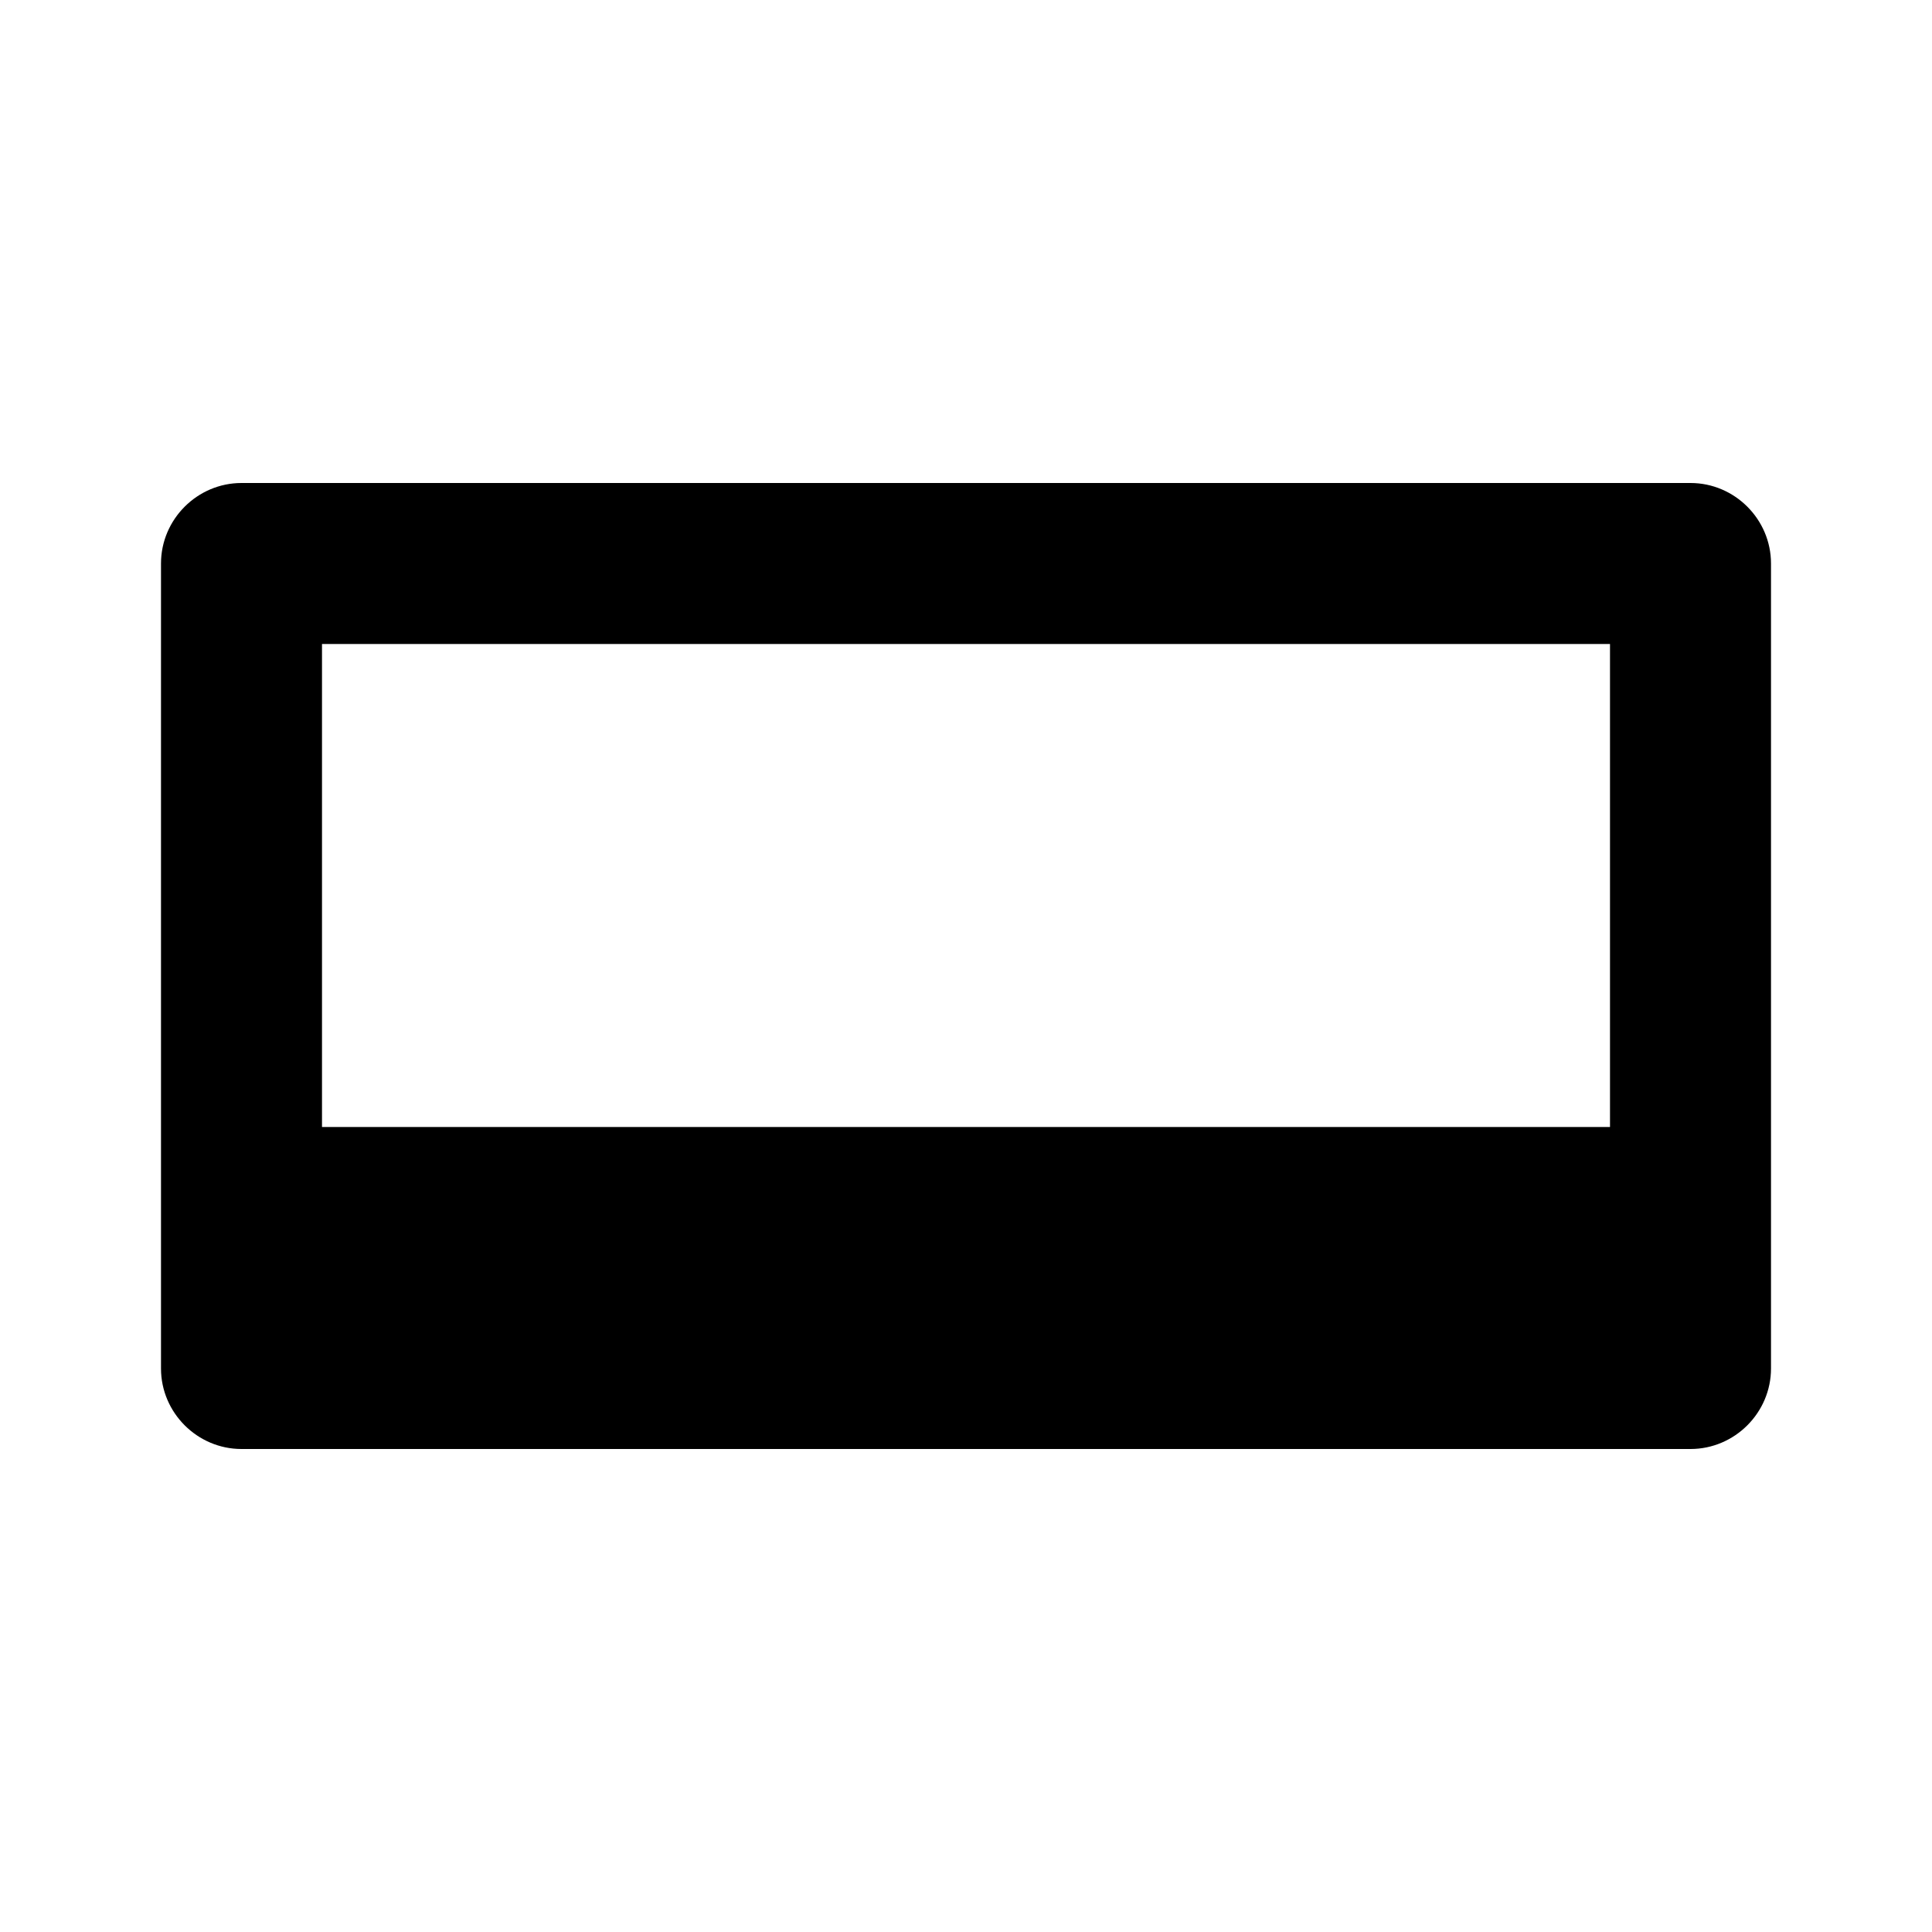
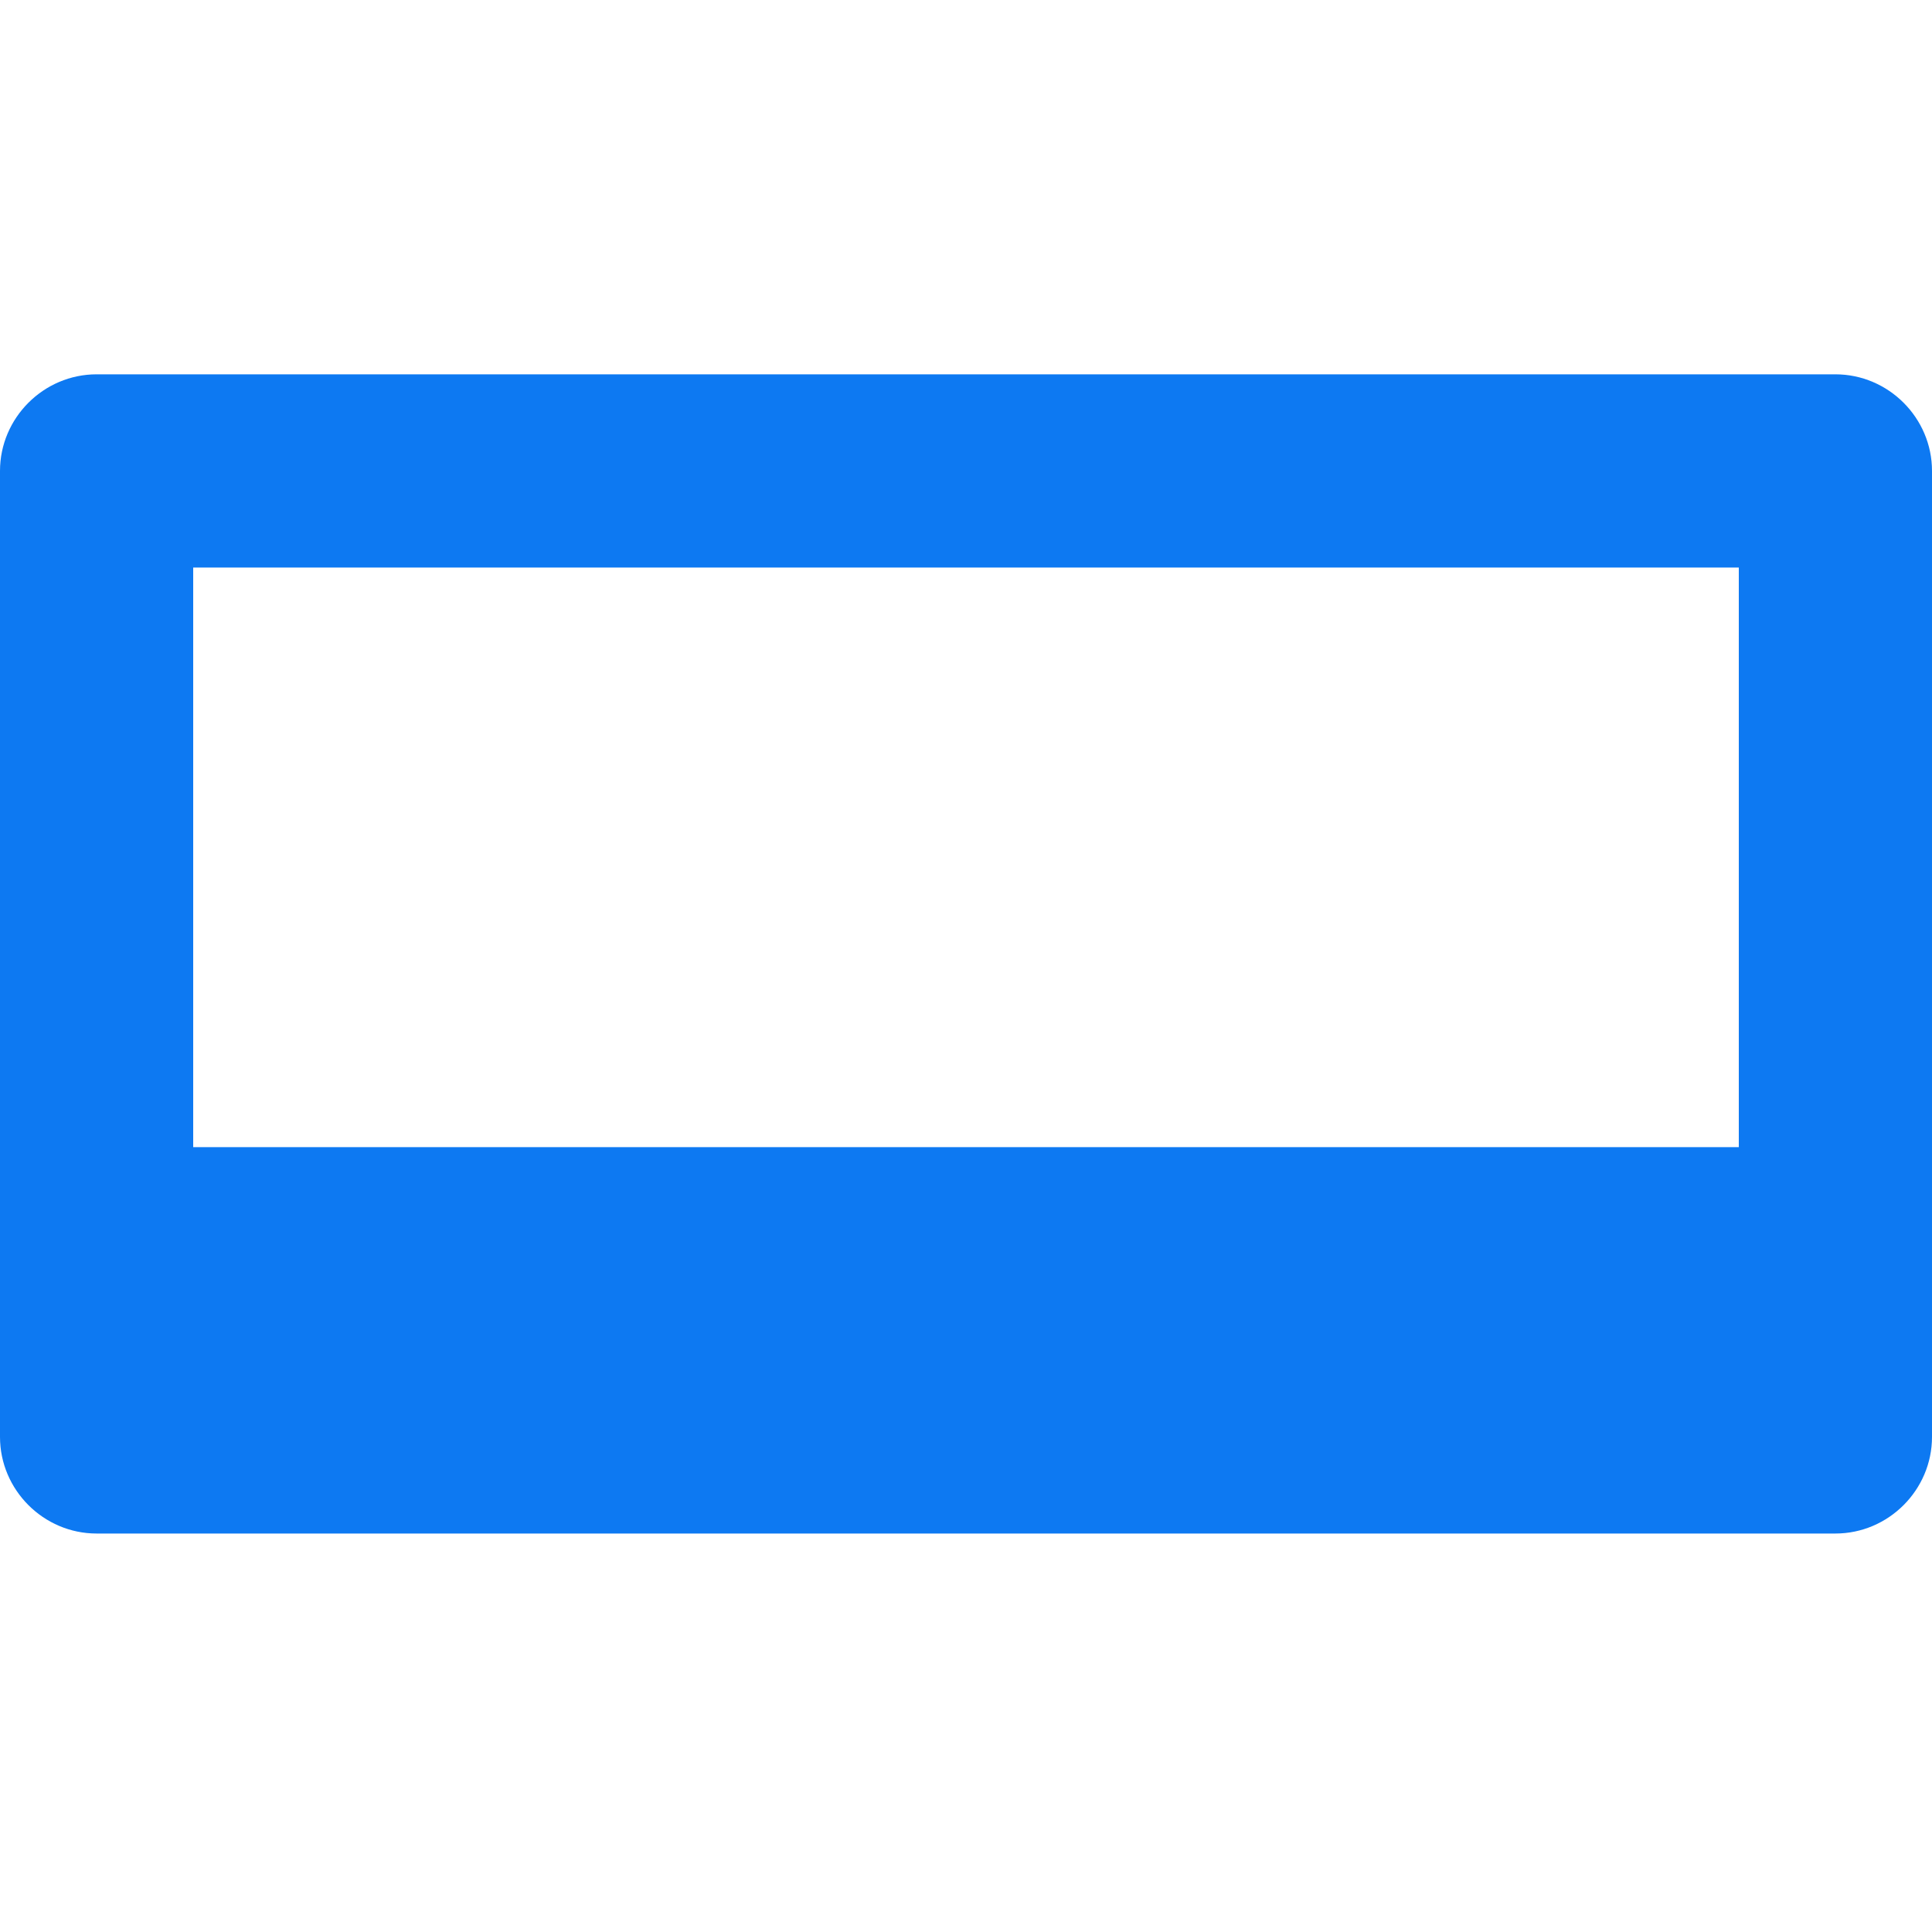
- <svg xmlns="http://www.w3.org/2000/svg" clip-rule="evenodd" fill-rule="evenodd" stroke-linejoin="round" stroke-miterlimit="2" viewBox="0 0 24 24">
-   <path d="m0 0h24v24h-24z" fill="none" />
-   <path d="m4 8v6h16v-6zm-1-2h18c.549 0 1 .451 1 1v10c0 .549-.451 1-1 1h-18c-.549 0-1-.451-1-1v-10c0-.549.451-1 1-1z" fill-rule="nonzero" />
+ <svg xmlns="http://www.w3.org/2000/svg" clip-rule="evenodd" fill-rule="evenodd" stroke-linejoin="round" stroke-miterlimit="2" viewBox="0 0 20 20">
+   <path d="m2 5.875v6h16v-6zm-1-2h18c.549 0 1 .451 1 1v10c0 .549-.451 1-1 1h-18c-.549 0-1-.451-1-1v-10c0-.549.451-1 1-1z" fill="#0d79f2" fill-rule="nonzero" />
</svg>
